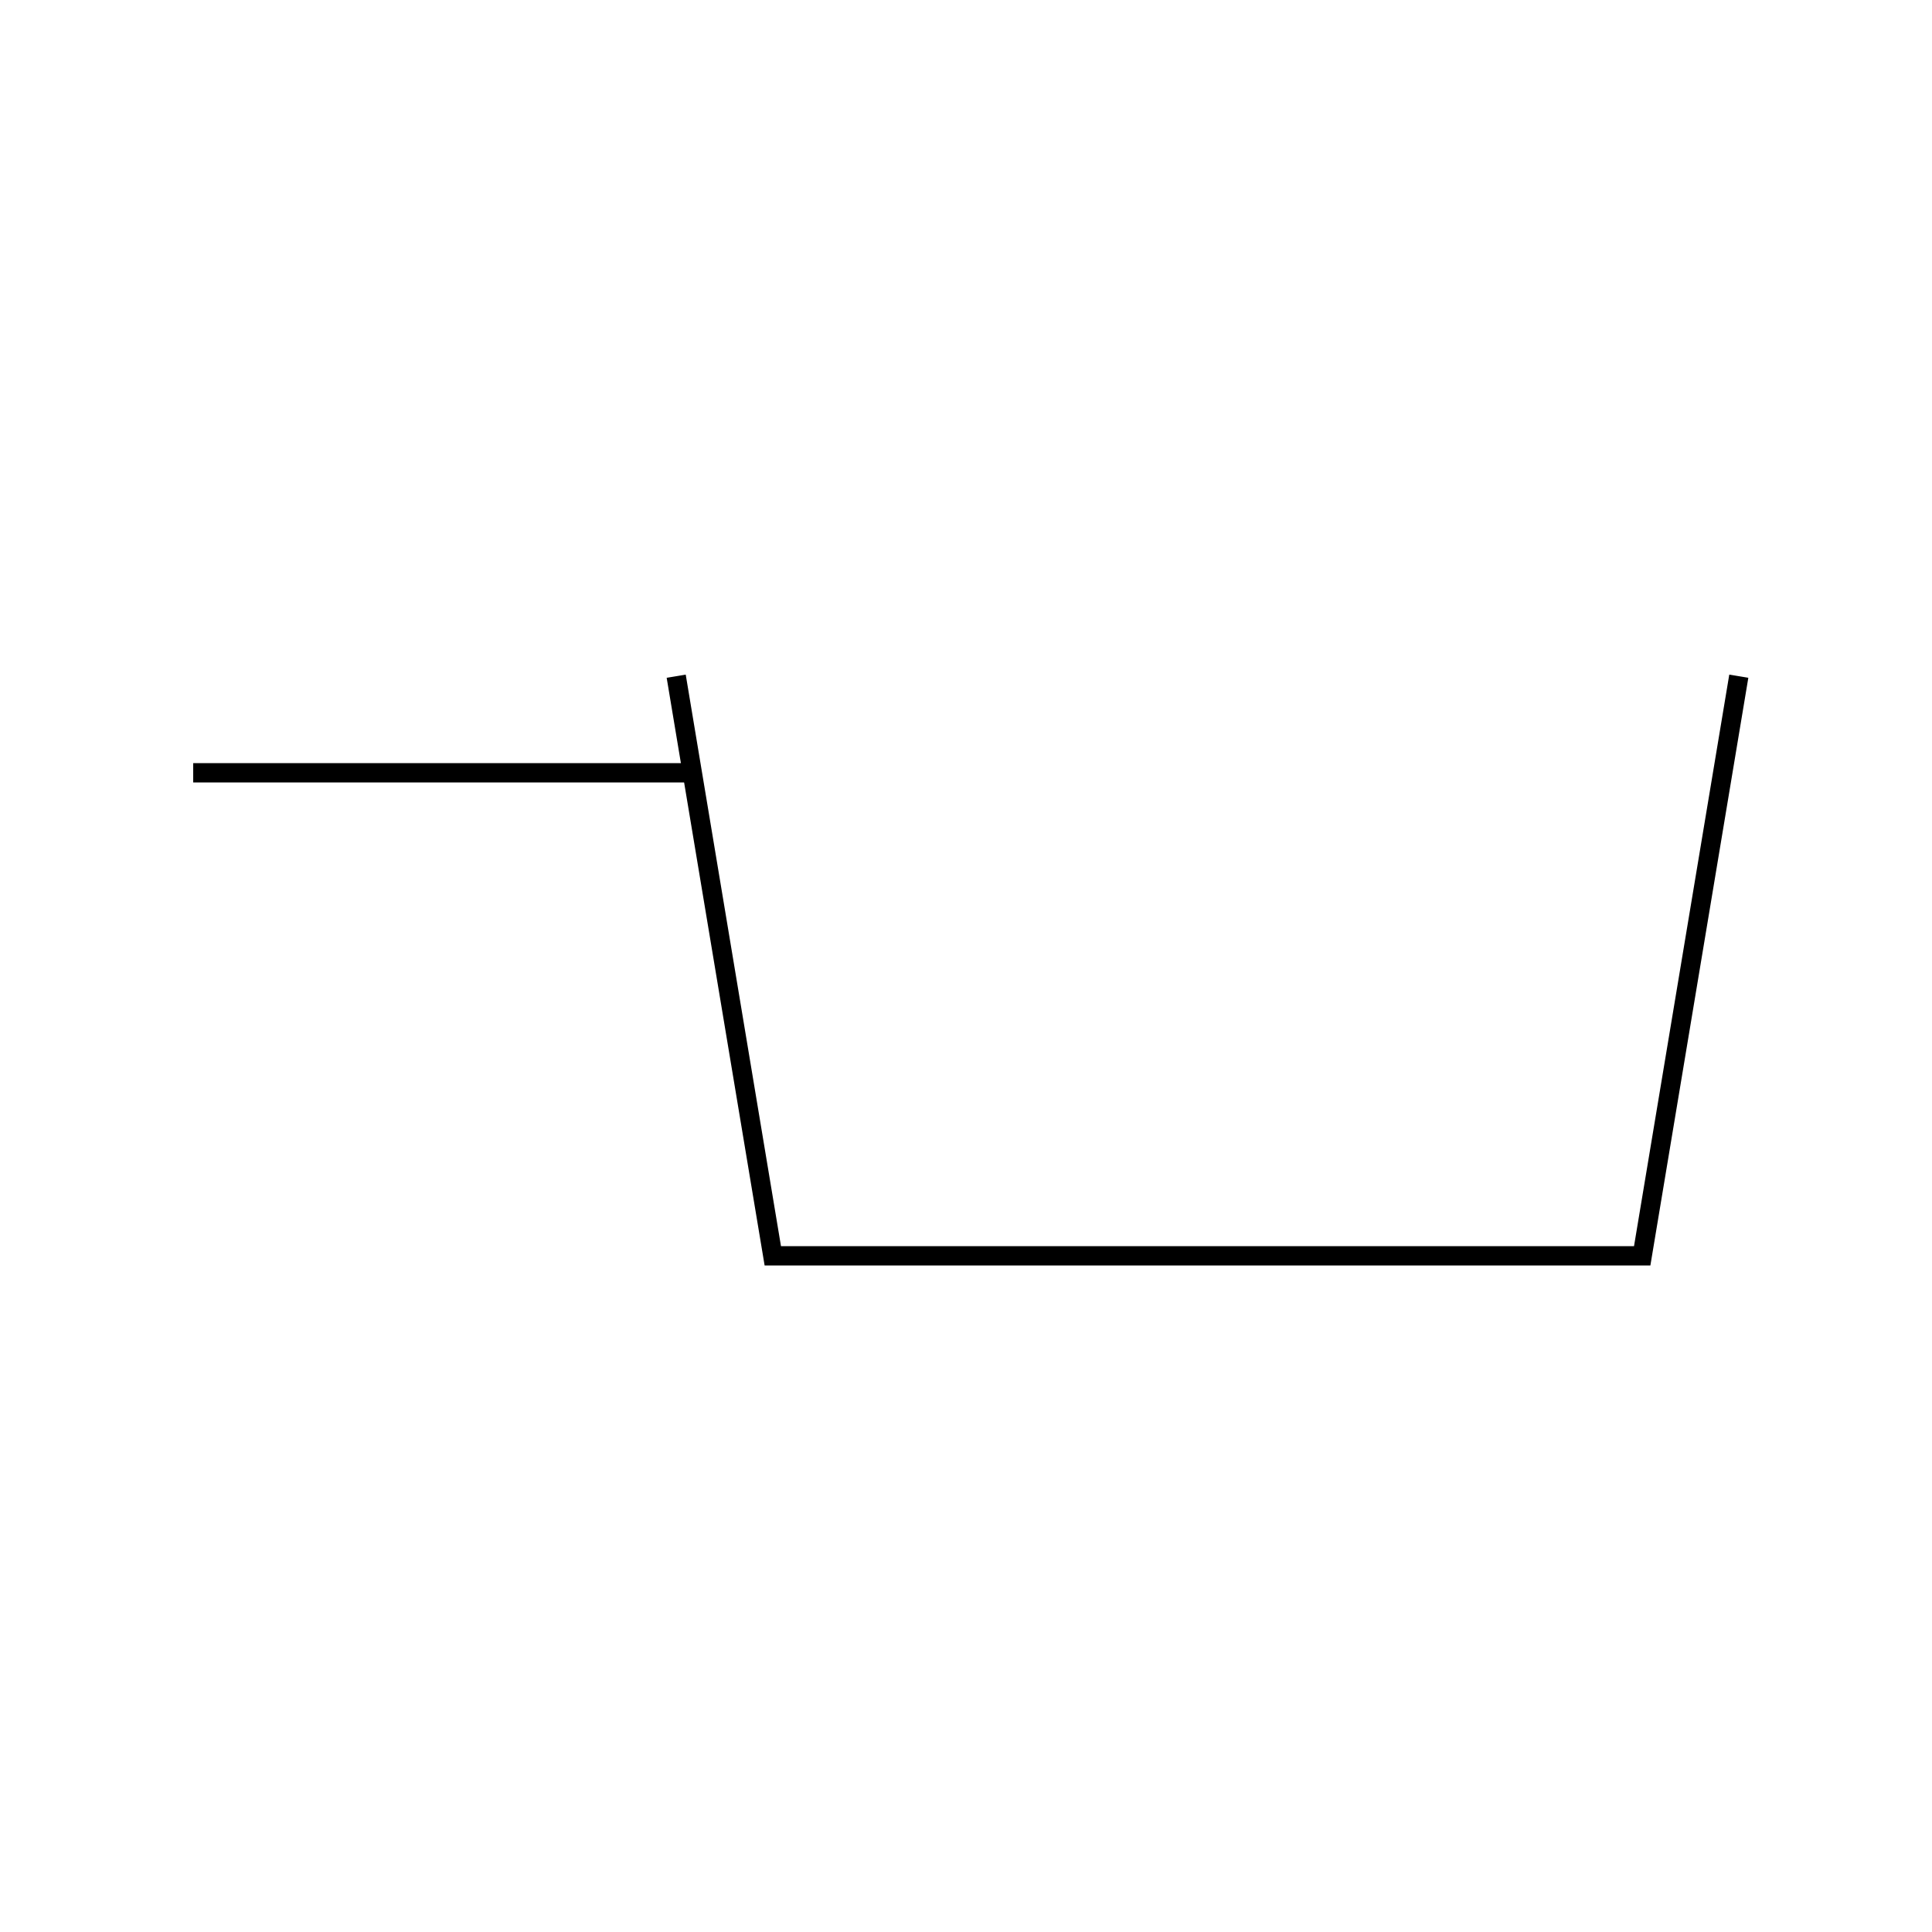
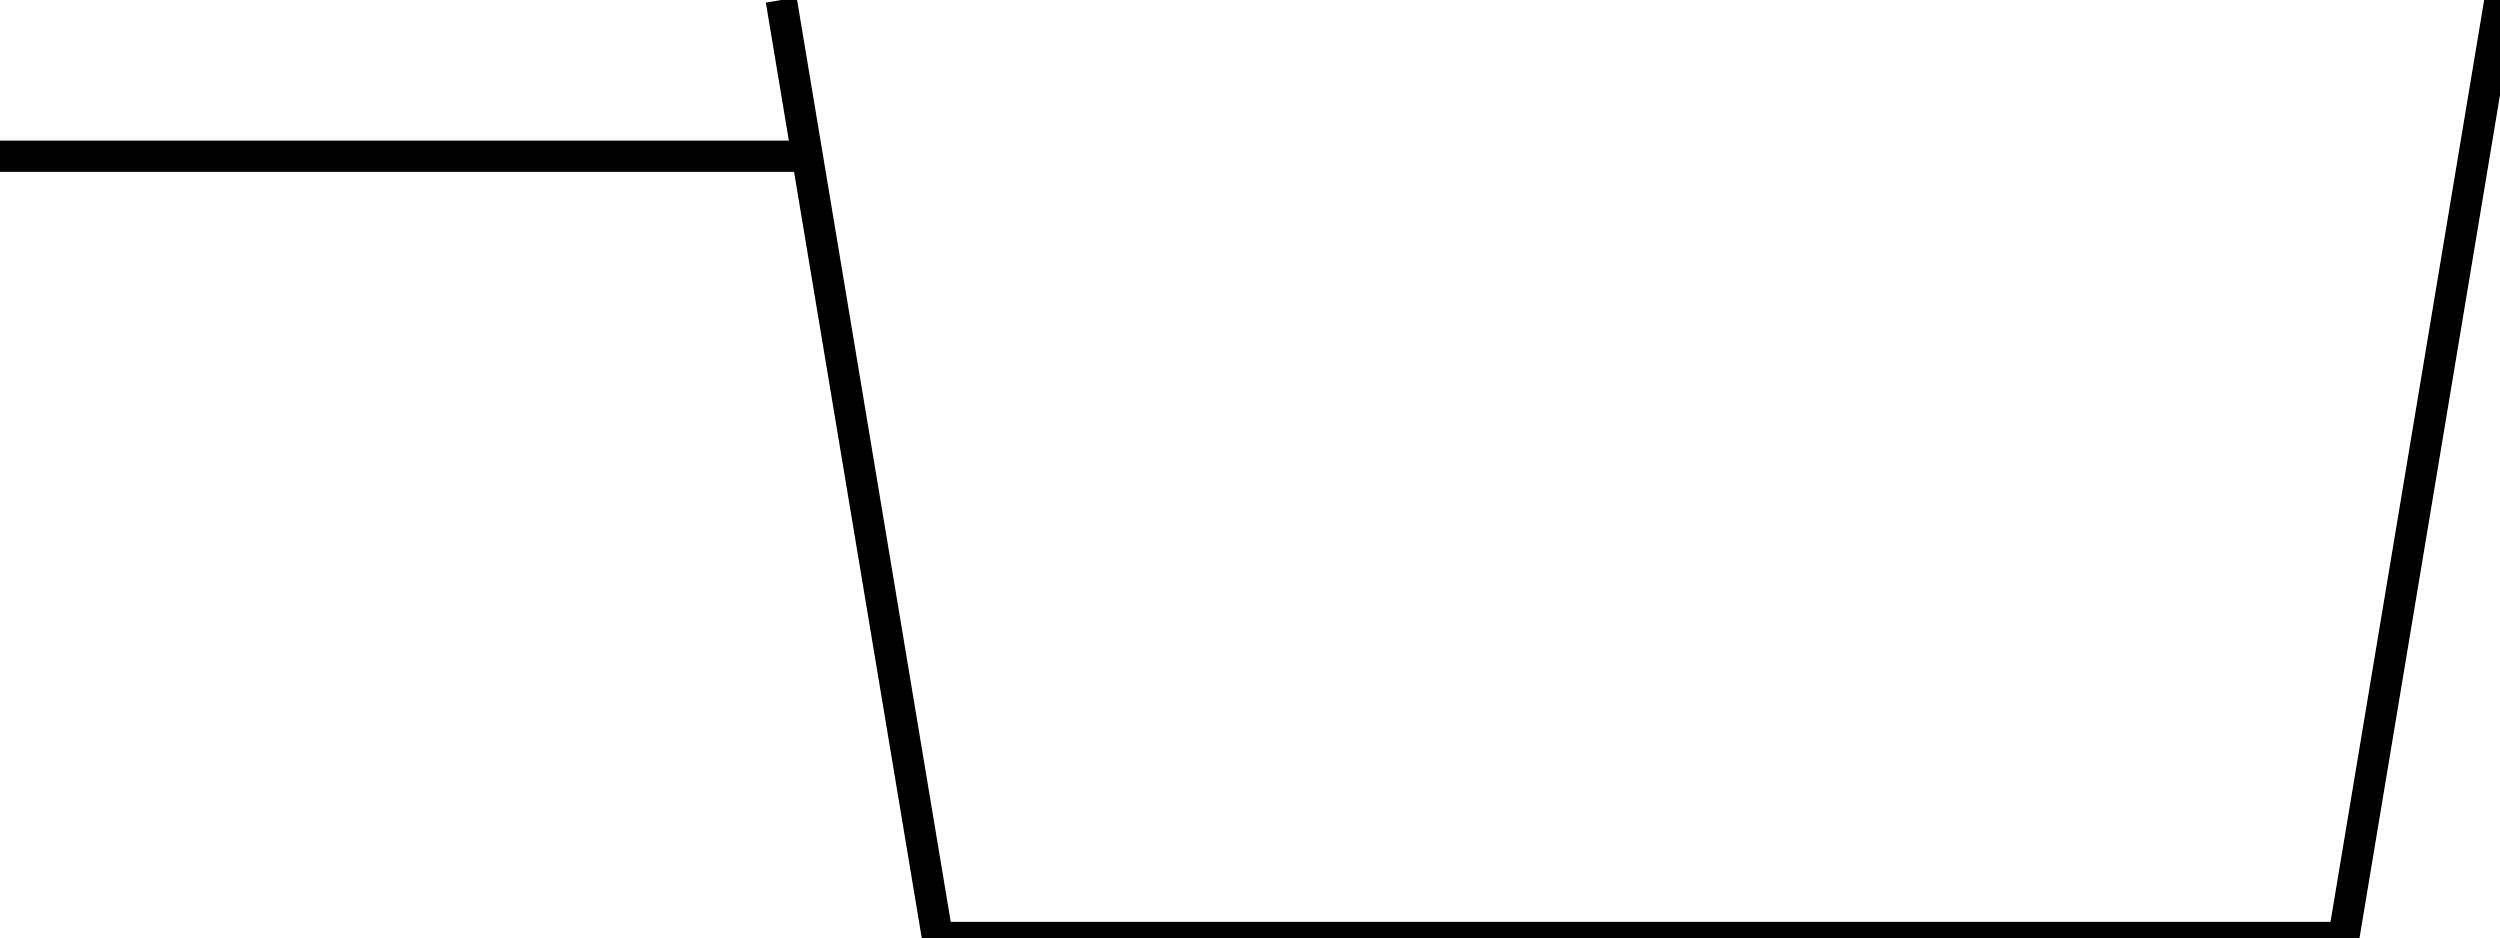
- <svg xmlns="http://www.w3.org/2000/svg" width="1000" height="1000">
-   <polyline points="350,350 400,650 850,650 900,350" style="fill:none;stroke:black;stroke-width:10" />
-   <polyline points="100,400 360,400" style="fill:none;stroke:black;stroke-width:10" />
+ <svg xmlns="http://www.w3.org/2000/svg" width="800" height="300">
+   <polyline points="250,0 300,300 750,300 800,0" style="fill:none;stroke:black;stroke-width:10" />
+   <polyline points="0,50 260,50" style="fill:none;stroke:black;stroke-width:10" />
</svg>
